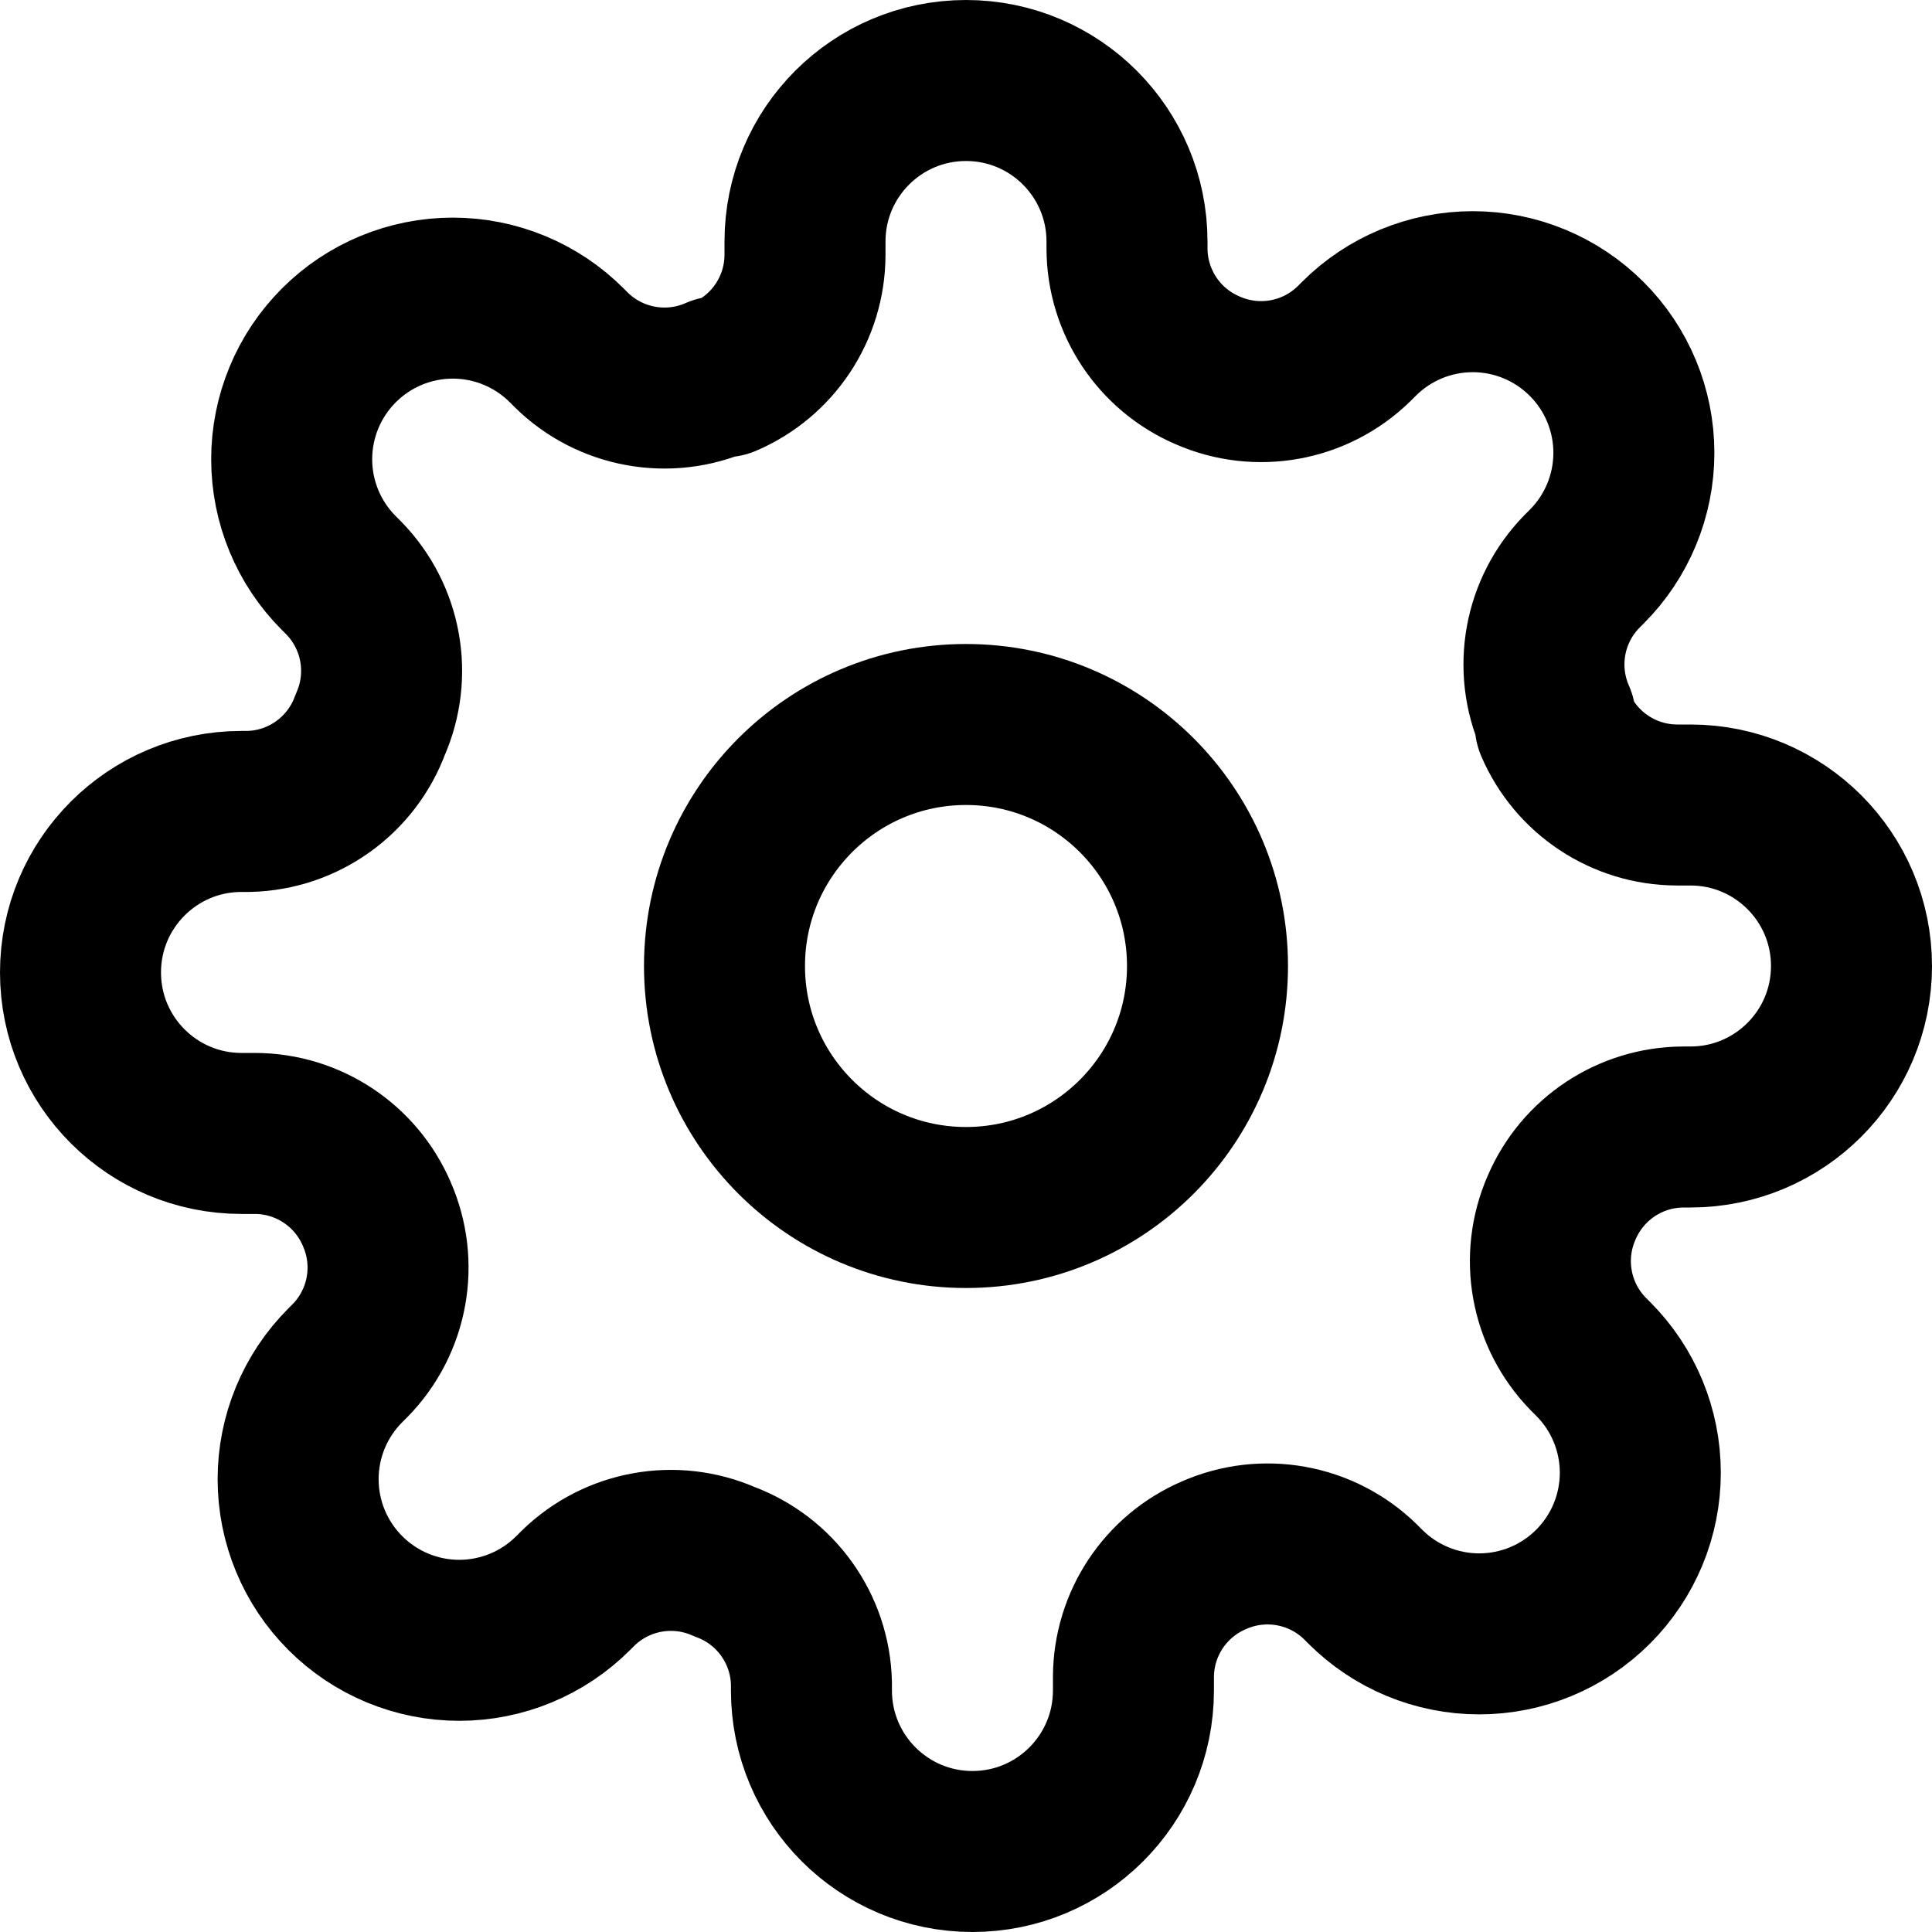
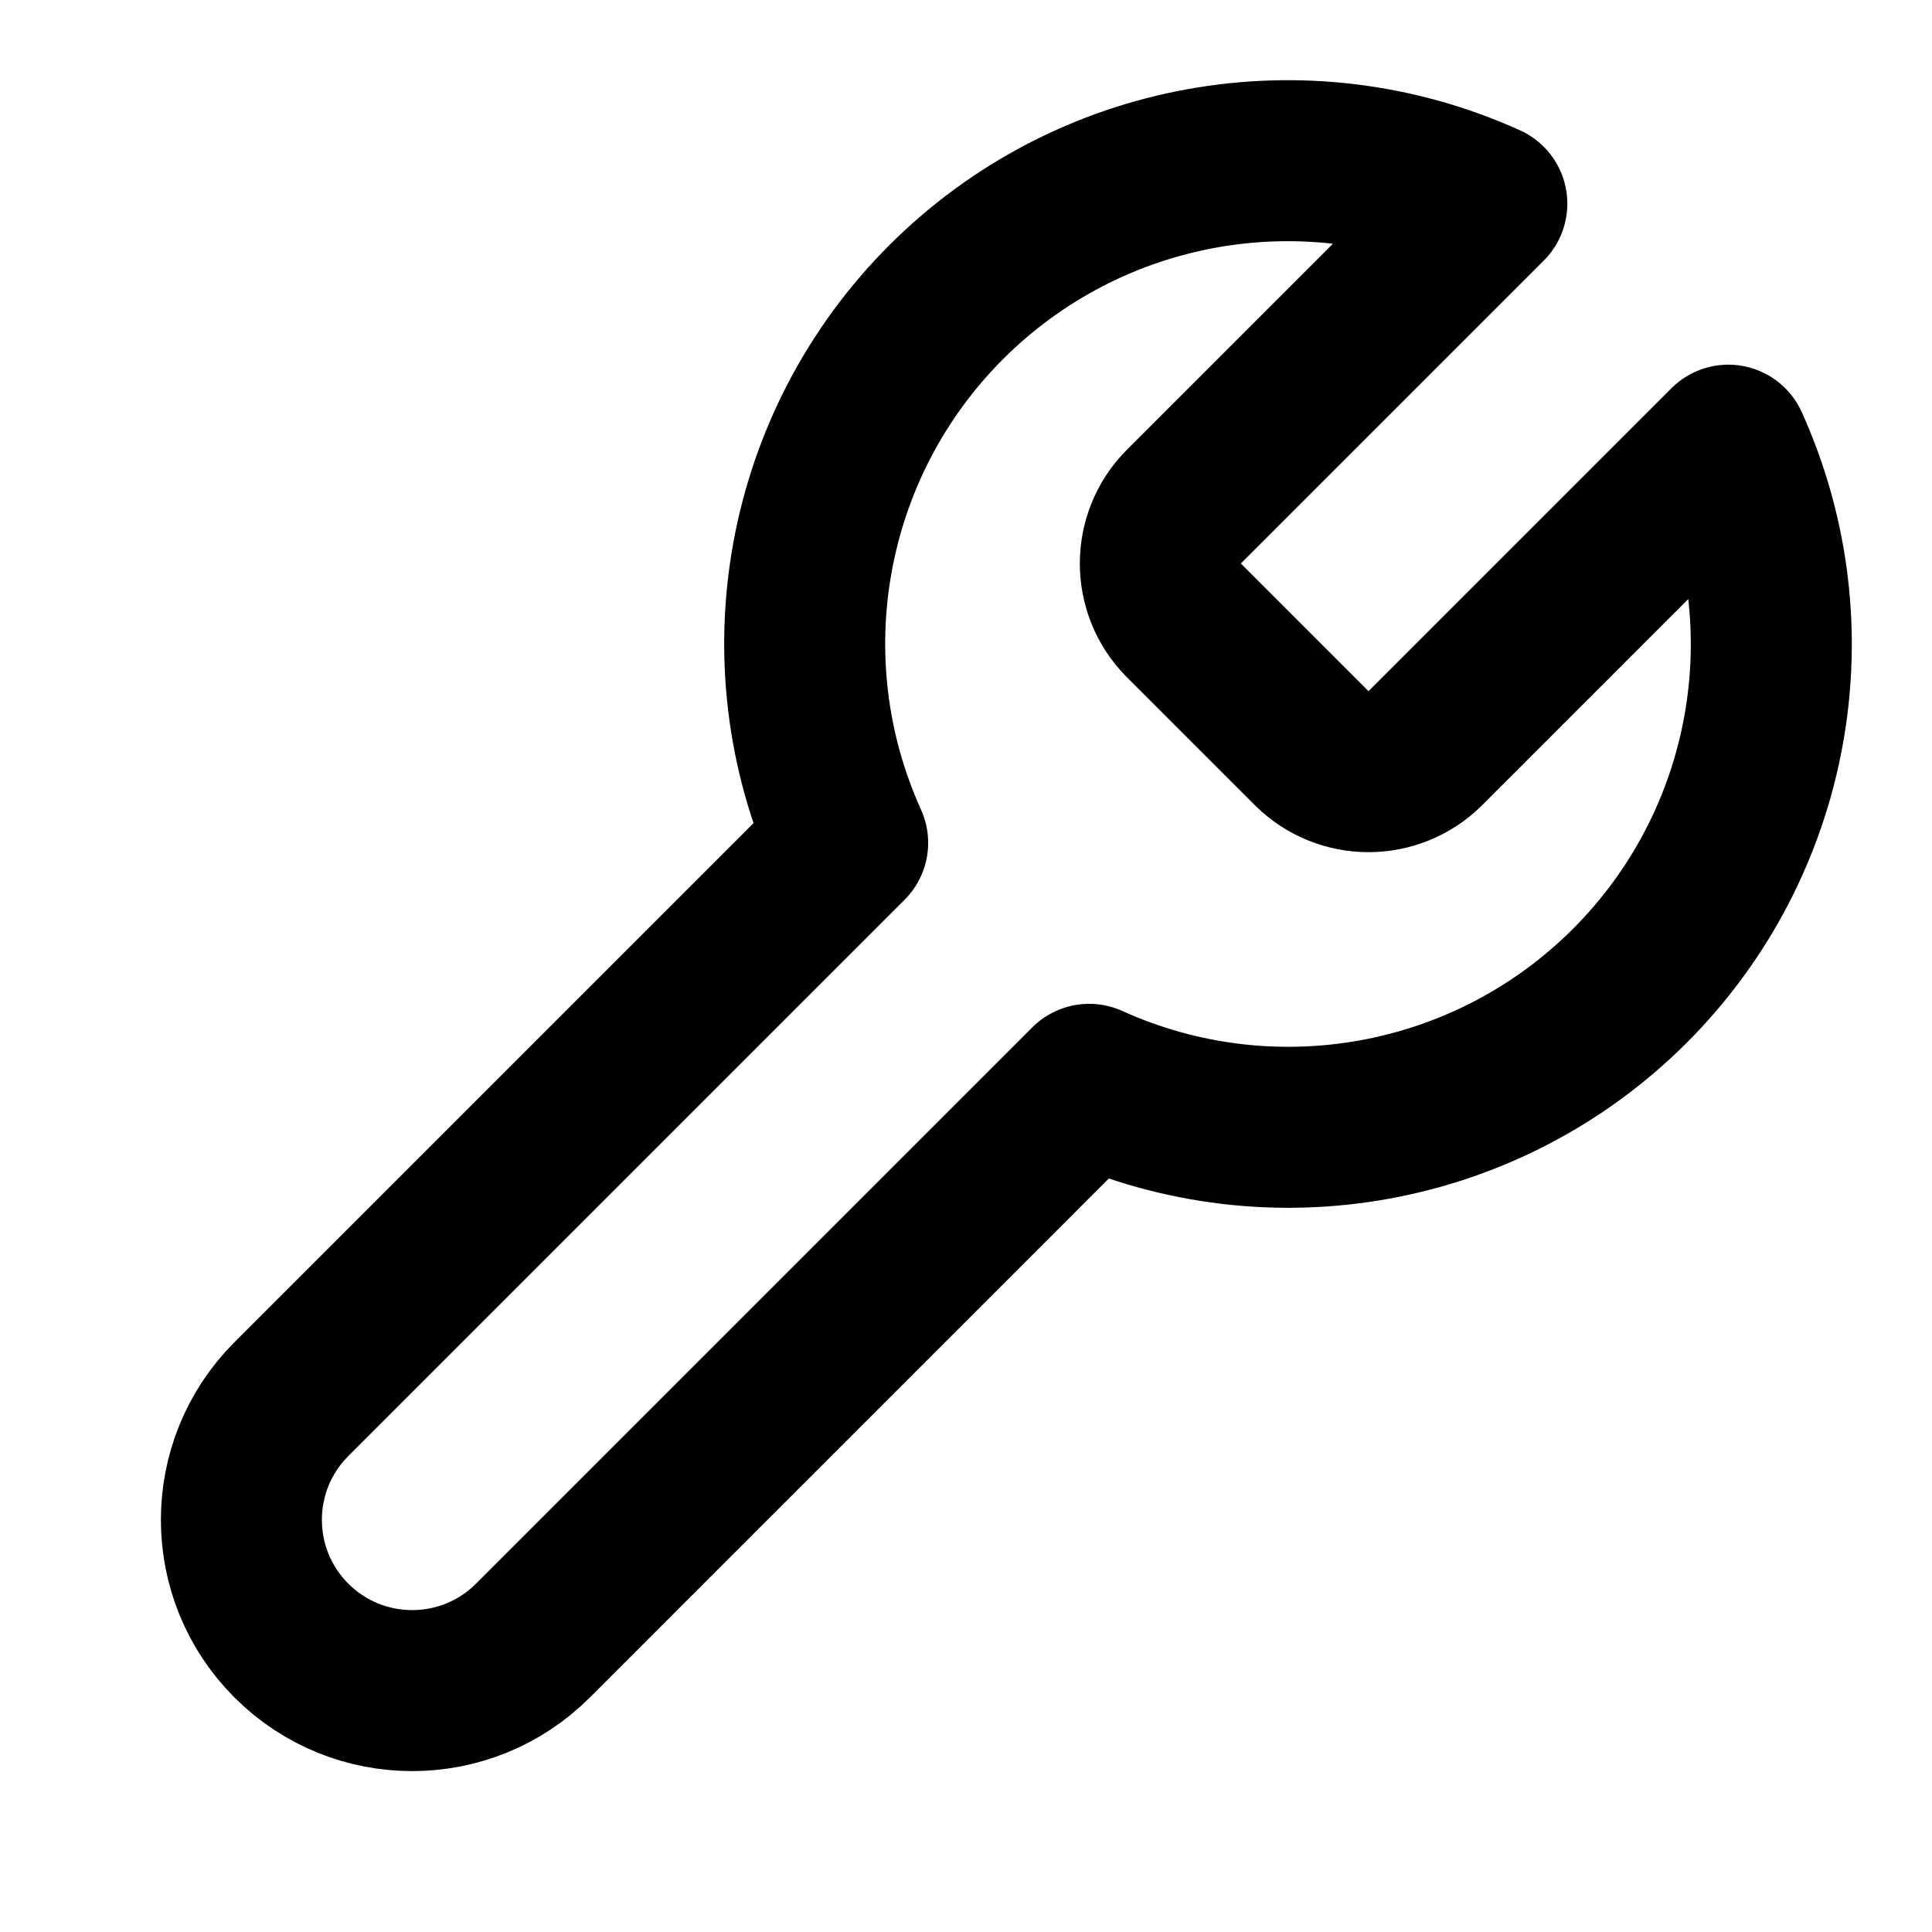
- <svg xmlns="http://www.w3.org/2000/svg" width="24" height="24" viewBox="0 0 24 24" fill="none" stroke="currentColor" stroke-width="2" stroke-linecap="round" stroke-linejoin="round" class="feather feather-settings">
-   <circle cx="12" cy="12" r="3" />
-   <path d="M19.4 15a1.65 1.65 0 0 0 .33 1.82l.06.06a2 2 0 0 1 0 2.83 2 2 0 0 1-2.83 0l-.06-.06a1.65 1.65 0 0 0-1.82-.33 1.65 1.65 0 0 0-1 1.51V21a2 2 0 0 1-2 2 2 2 0 0 1-2-2v-.09A1.65 1.65 0 0 0 9 19.4a1.65 1.65 0 0 0-1.82.33l-.06.06a2 2 0 0 1-2.83 0 2 2 0 0 1 0-2.83l.06-.06a1.65 1.65 0 0 0 .33-1.82 1.65 1.65 0 0 0-1.51-1H3a2 2 0 0 1-2-2 2 2 0 0 1 2-2h.09A1.65 1.65 0 0 0 4.6 9a1.65 1.65 0 0 0-.33-1.82l-.06-.06a2 2 0 0 1 0-2.83 2 2 0 0 1 2.83 0l.06.06a1.65 1.65 0 0 0 1.82.33H9a1.65 1.65 0 0 0 1-1.51V3a2 2 0 0 1 2-2 2 2 0 0 1 2 2v.09a1.65 1.65 0 0 0 1 1.51 1.65 1.65 0 0 0 1.82-.33l.06-.06a2 2 0 0 1 2.83 0 2 2 0 0 1 0 2.83l-.06.06a1.65 1.65 0 0 0-.33 1.82V9a1.65 1.65 0 0 0 1.51 1H21a2 2 0 0 1 2 2 2 2 0 0 1-2 2h-.09a1.65 1.65 0 0 0-1.51 1z" />
+ <svg xmlns="http://www.w3.org/2000/svg" width="24" height="24" viewBox="0 0 24 24" fill="none" stroke="currentColor" stroke-width="2" stroke-linecap="round" stroke-linejoin="round" class="feather feather-tool">
+   <path d="M14.7 6.3a1 1 0 0 0 0 1.4l1.6 1.6a1 1 0 0 0 1.4 0l3.77-3.77a6 6 0 0 1-7.94 7.94l-6.91 6.91a2.12 2.12 0 0 1-3-3l6.91-6.91a6 6 0 0 1 7.94-7.94l-3.76 3.76z" />
</svg>
